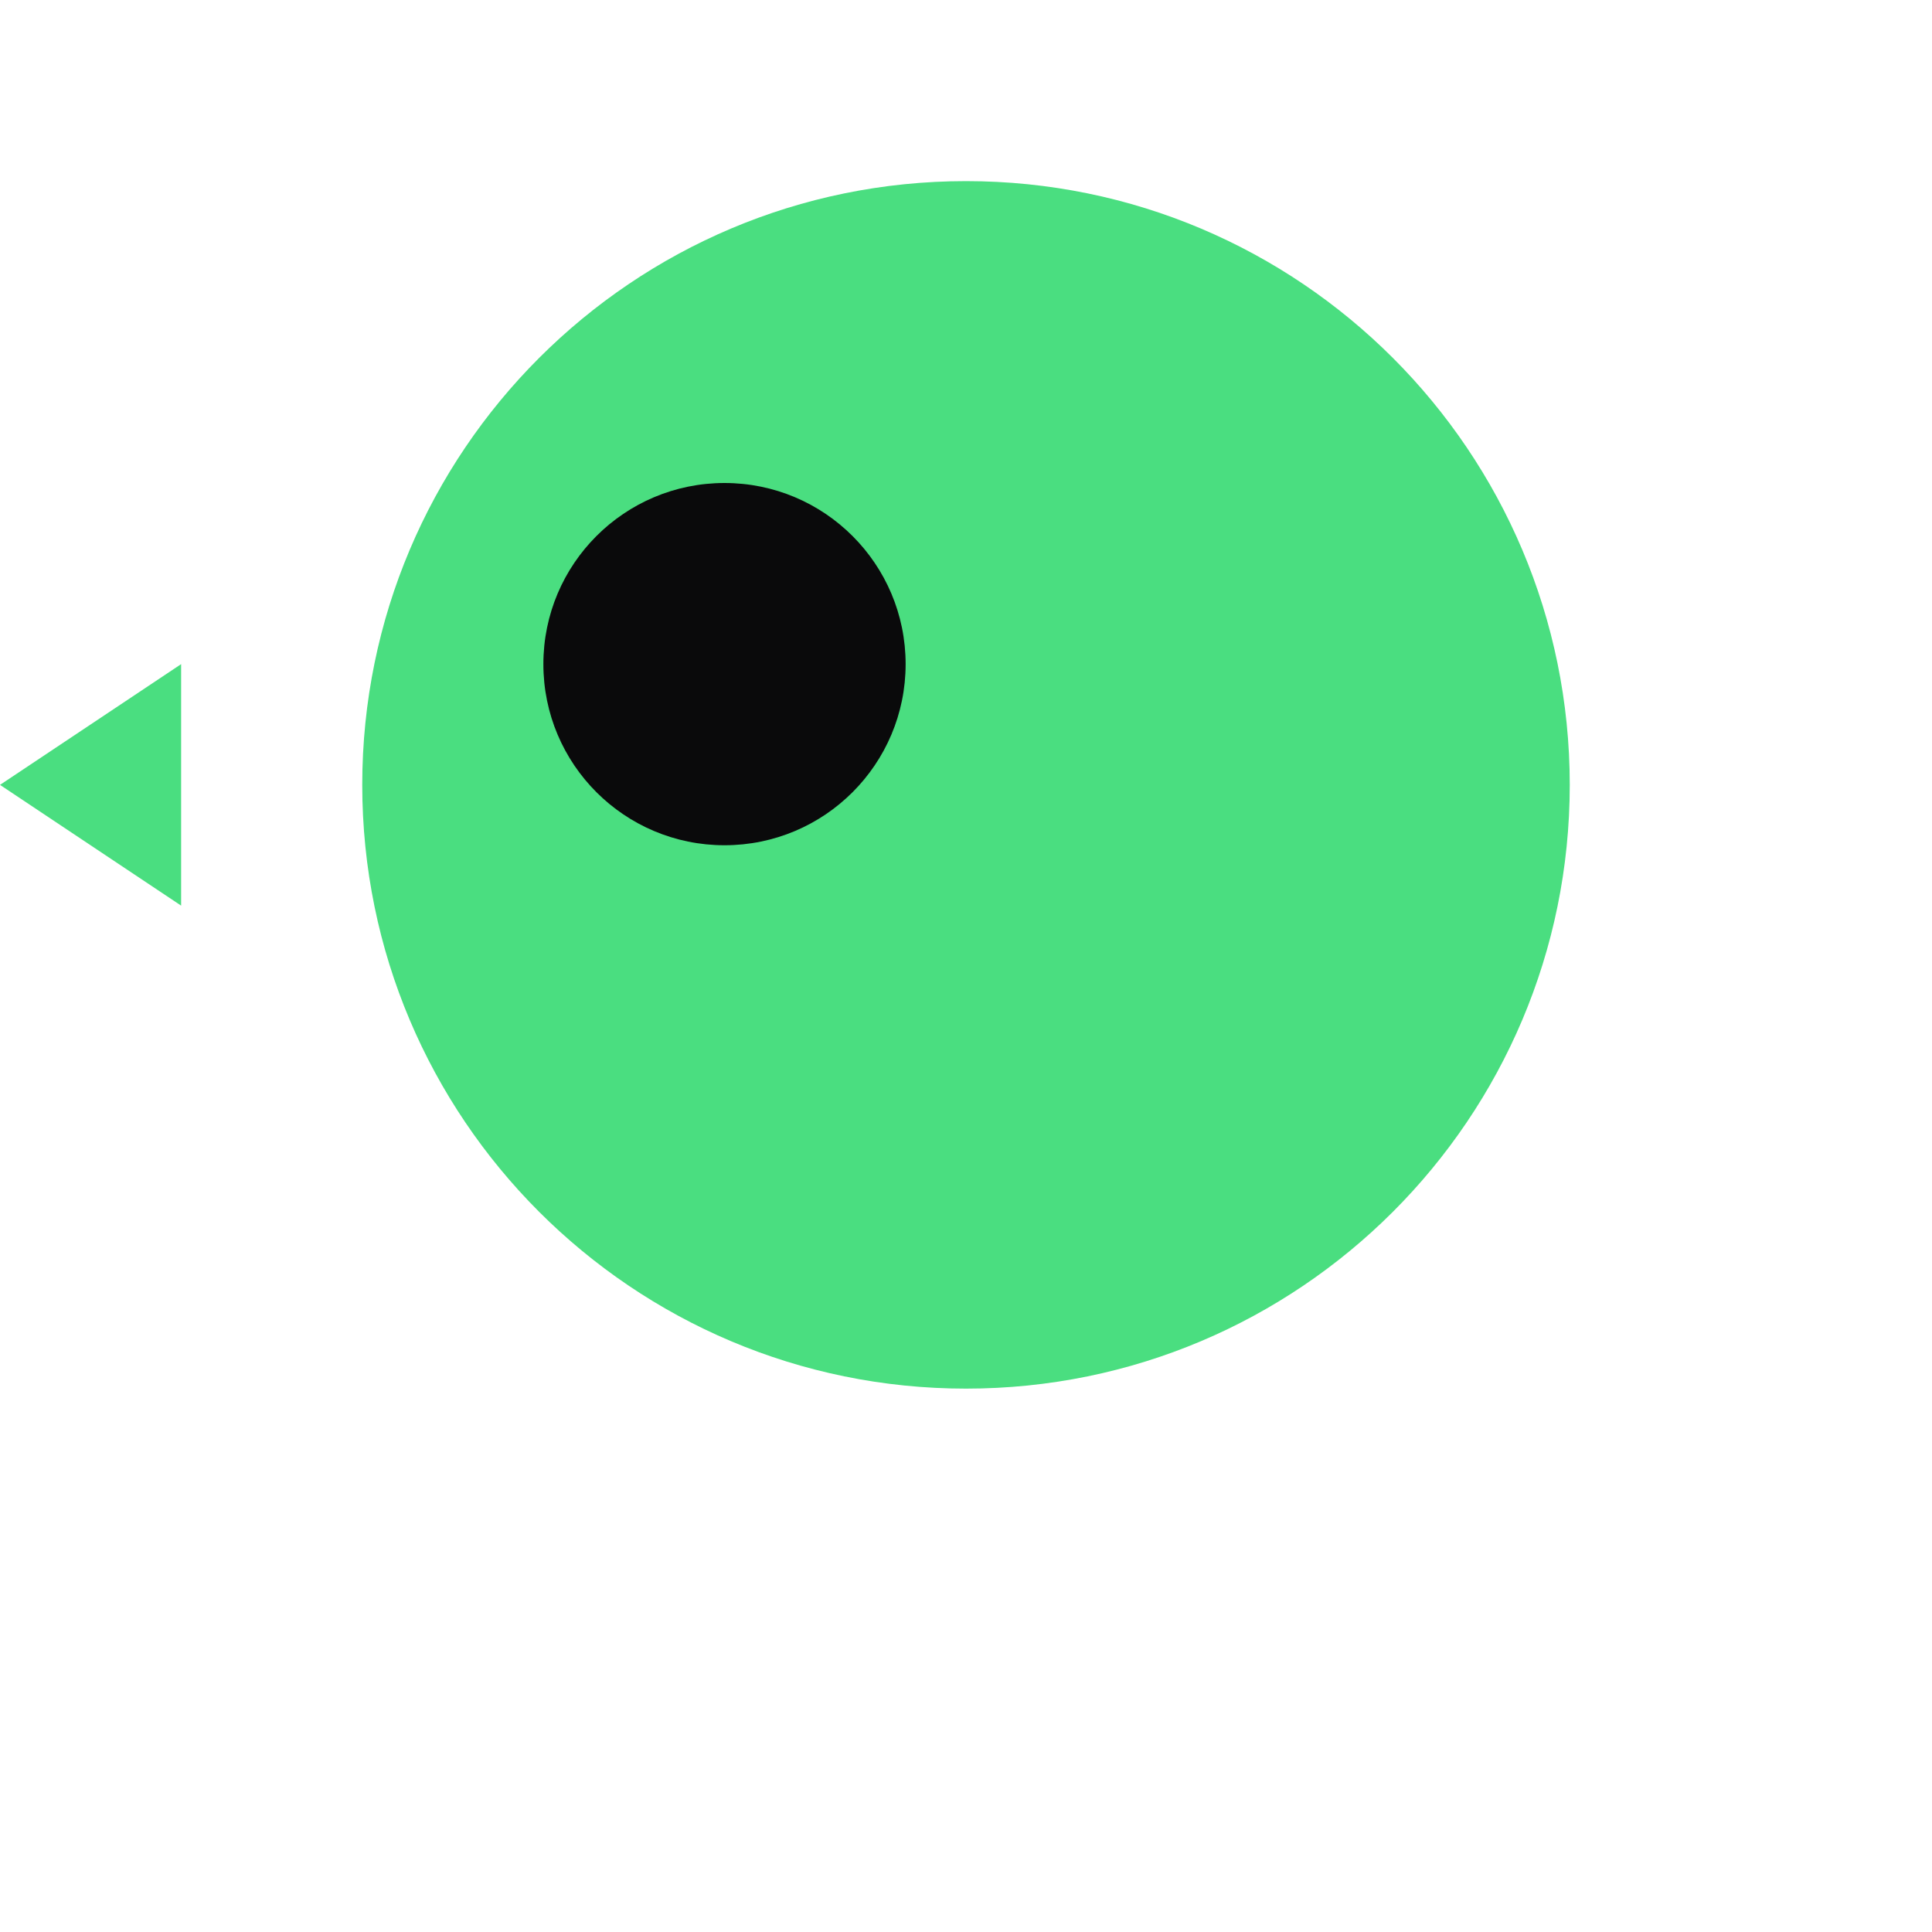
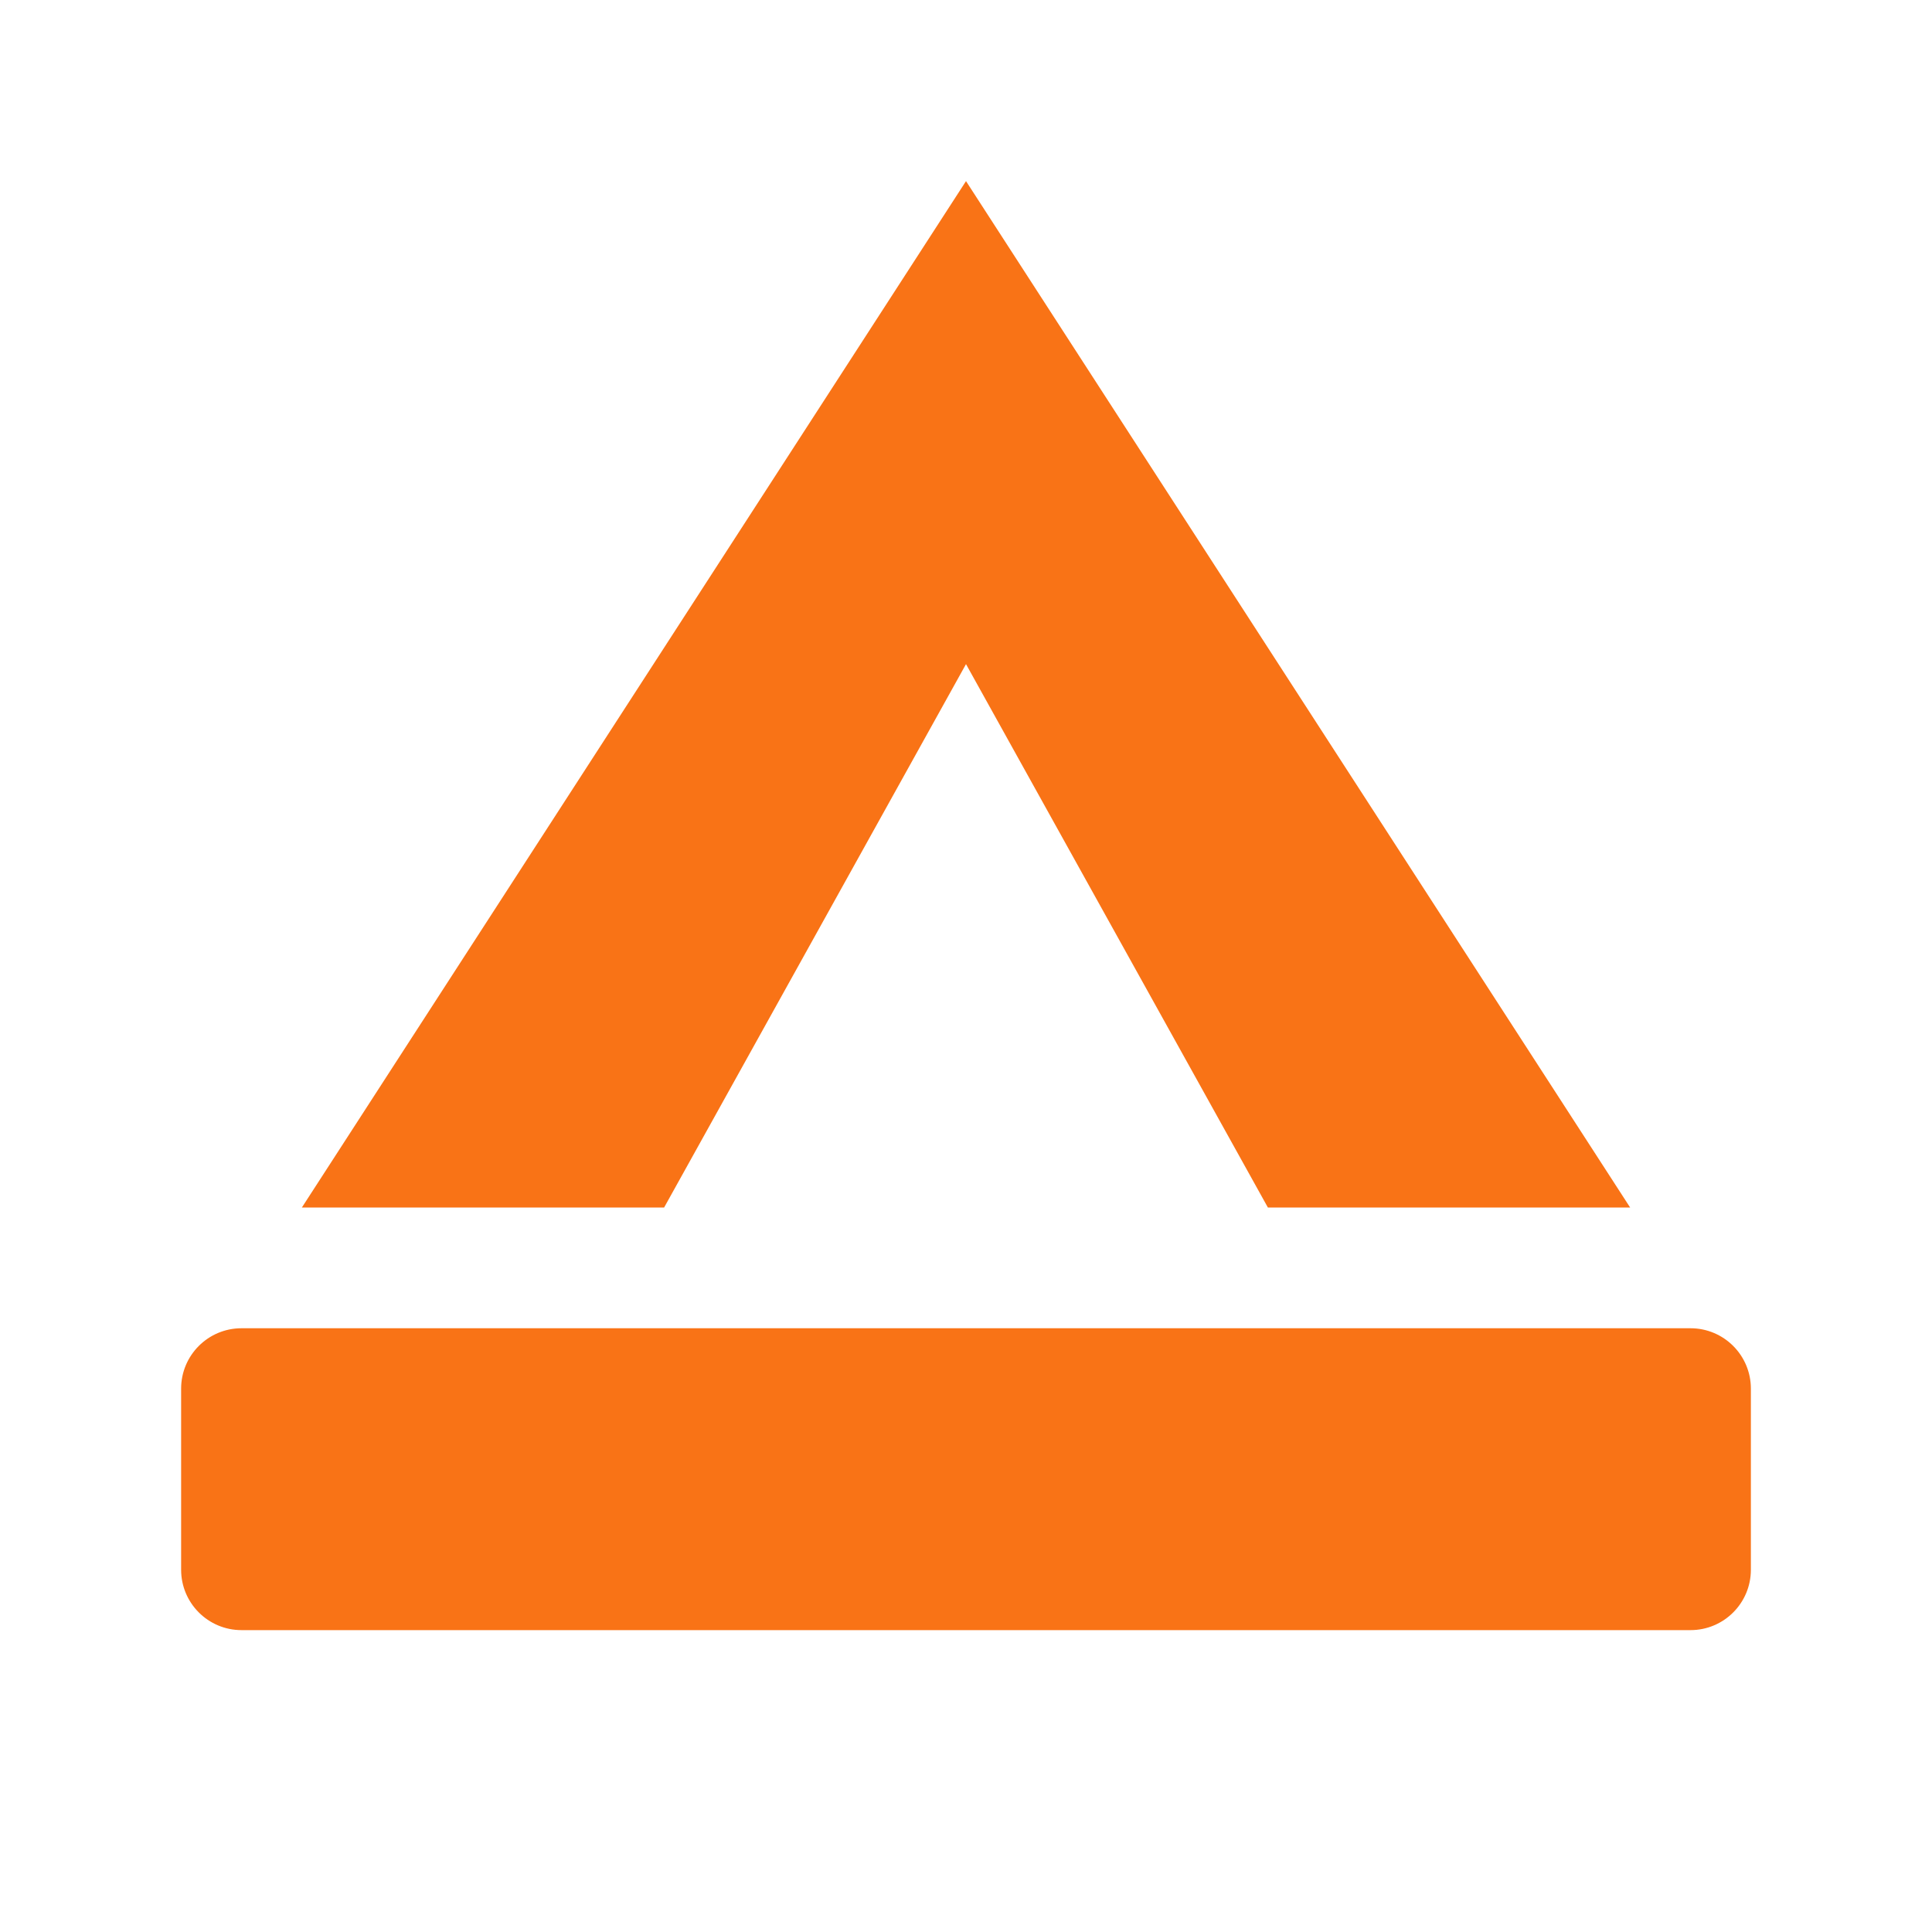
<svg xmlns="http://www.w3.org/2000/svg" viewBox="0 0 32 32" fill="none">
-   <circle cx="16" cy="13" r="10" fill="#4ADE80" />
-   <path d="M3 11 L0 13 L3 15 Z" fill="#4ADE80" />
-   <circle cx="12" cy="11" r="3" fill="#0A0A0B" />
+   <path d="M16 3 L27 20 L21 20 L16 11 L11 20 L5 20 Z" fill="#F97316" />
+   <rect x="3" y="22" width="26" height="5" rx="1" fill="#F97316" />
</svg>
